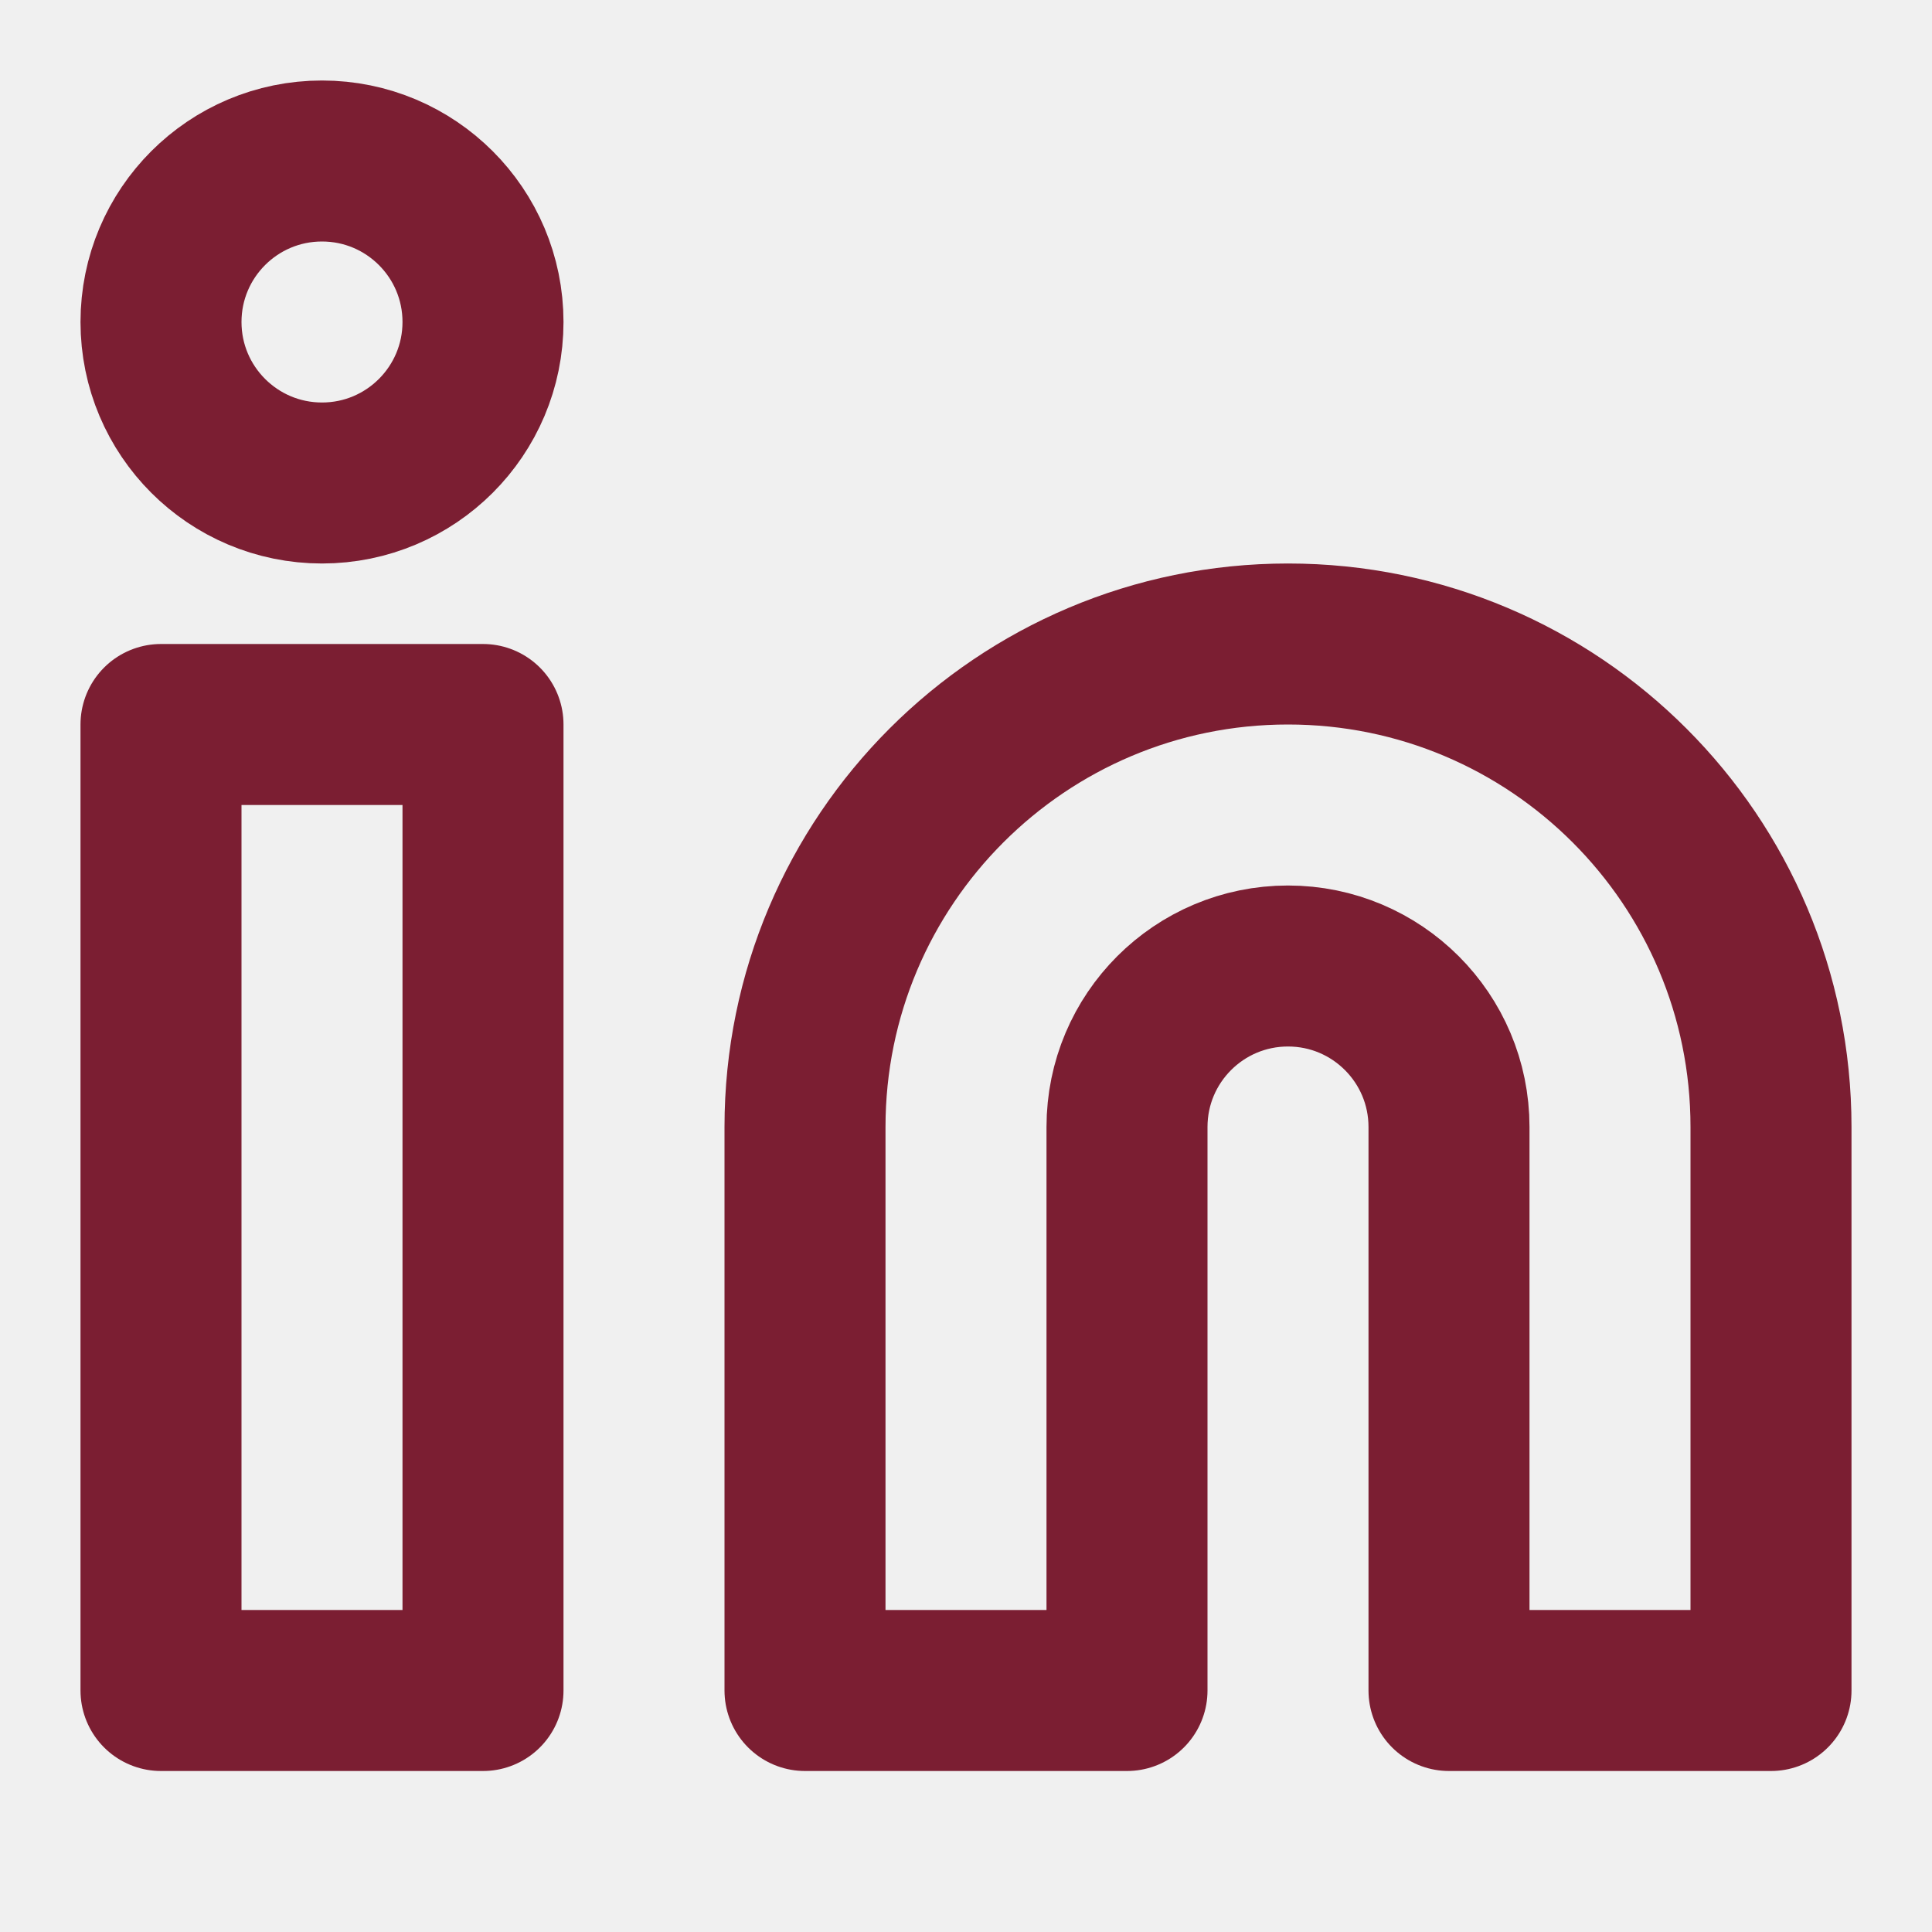
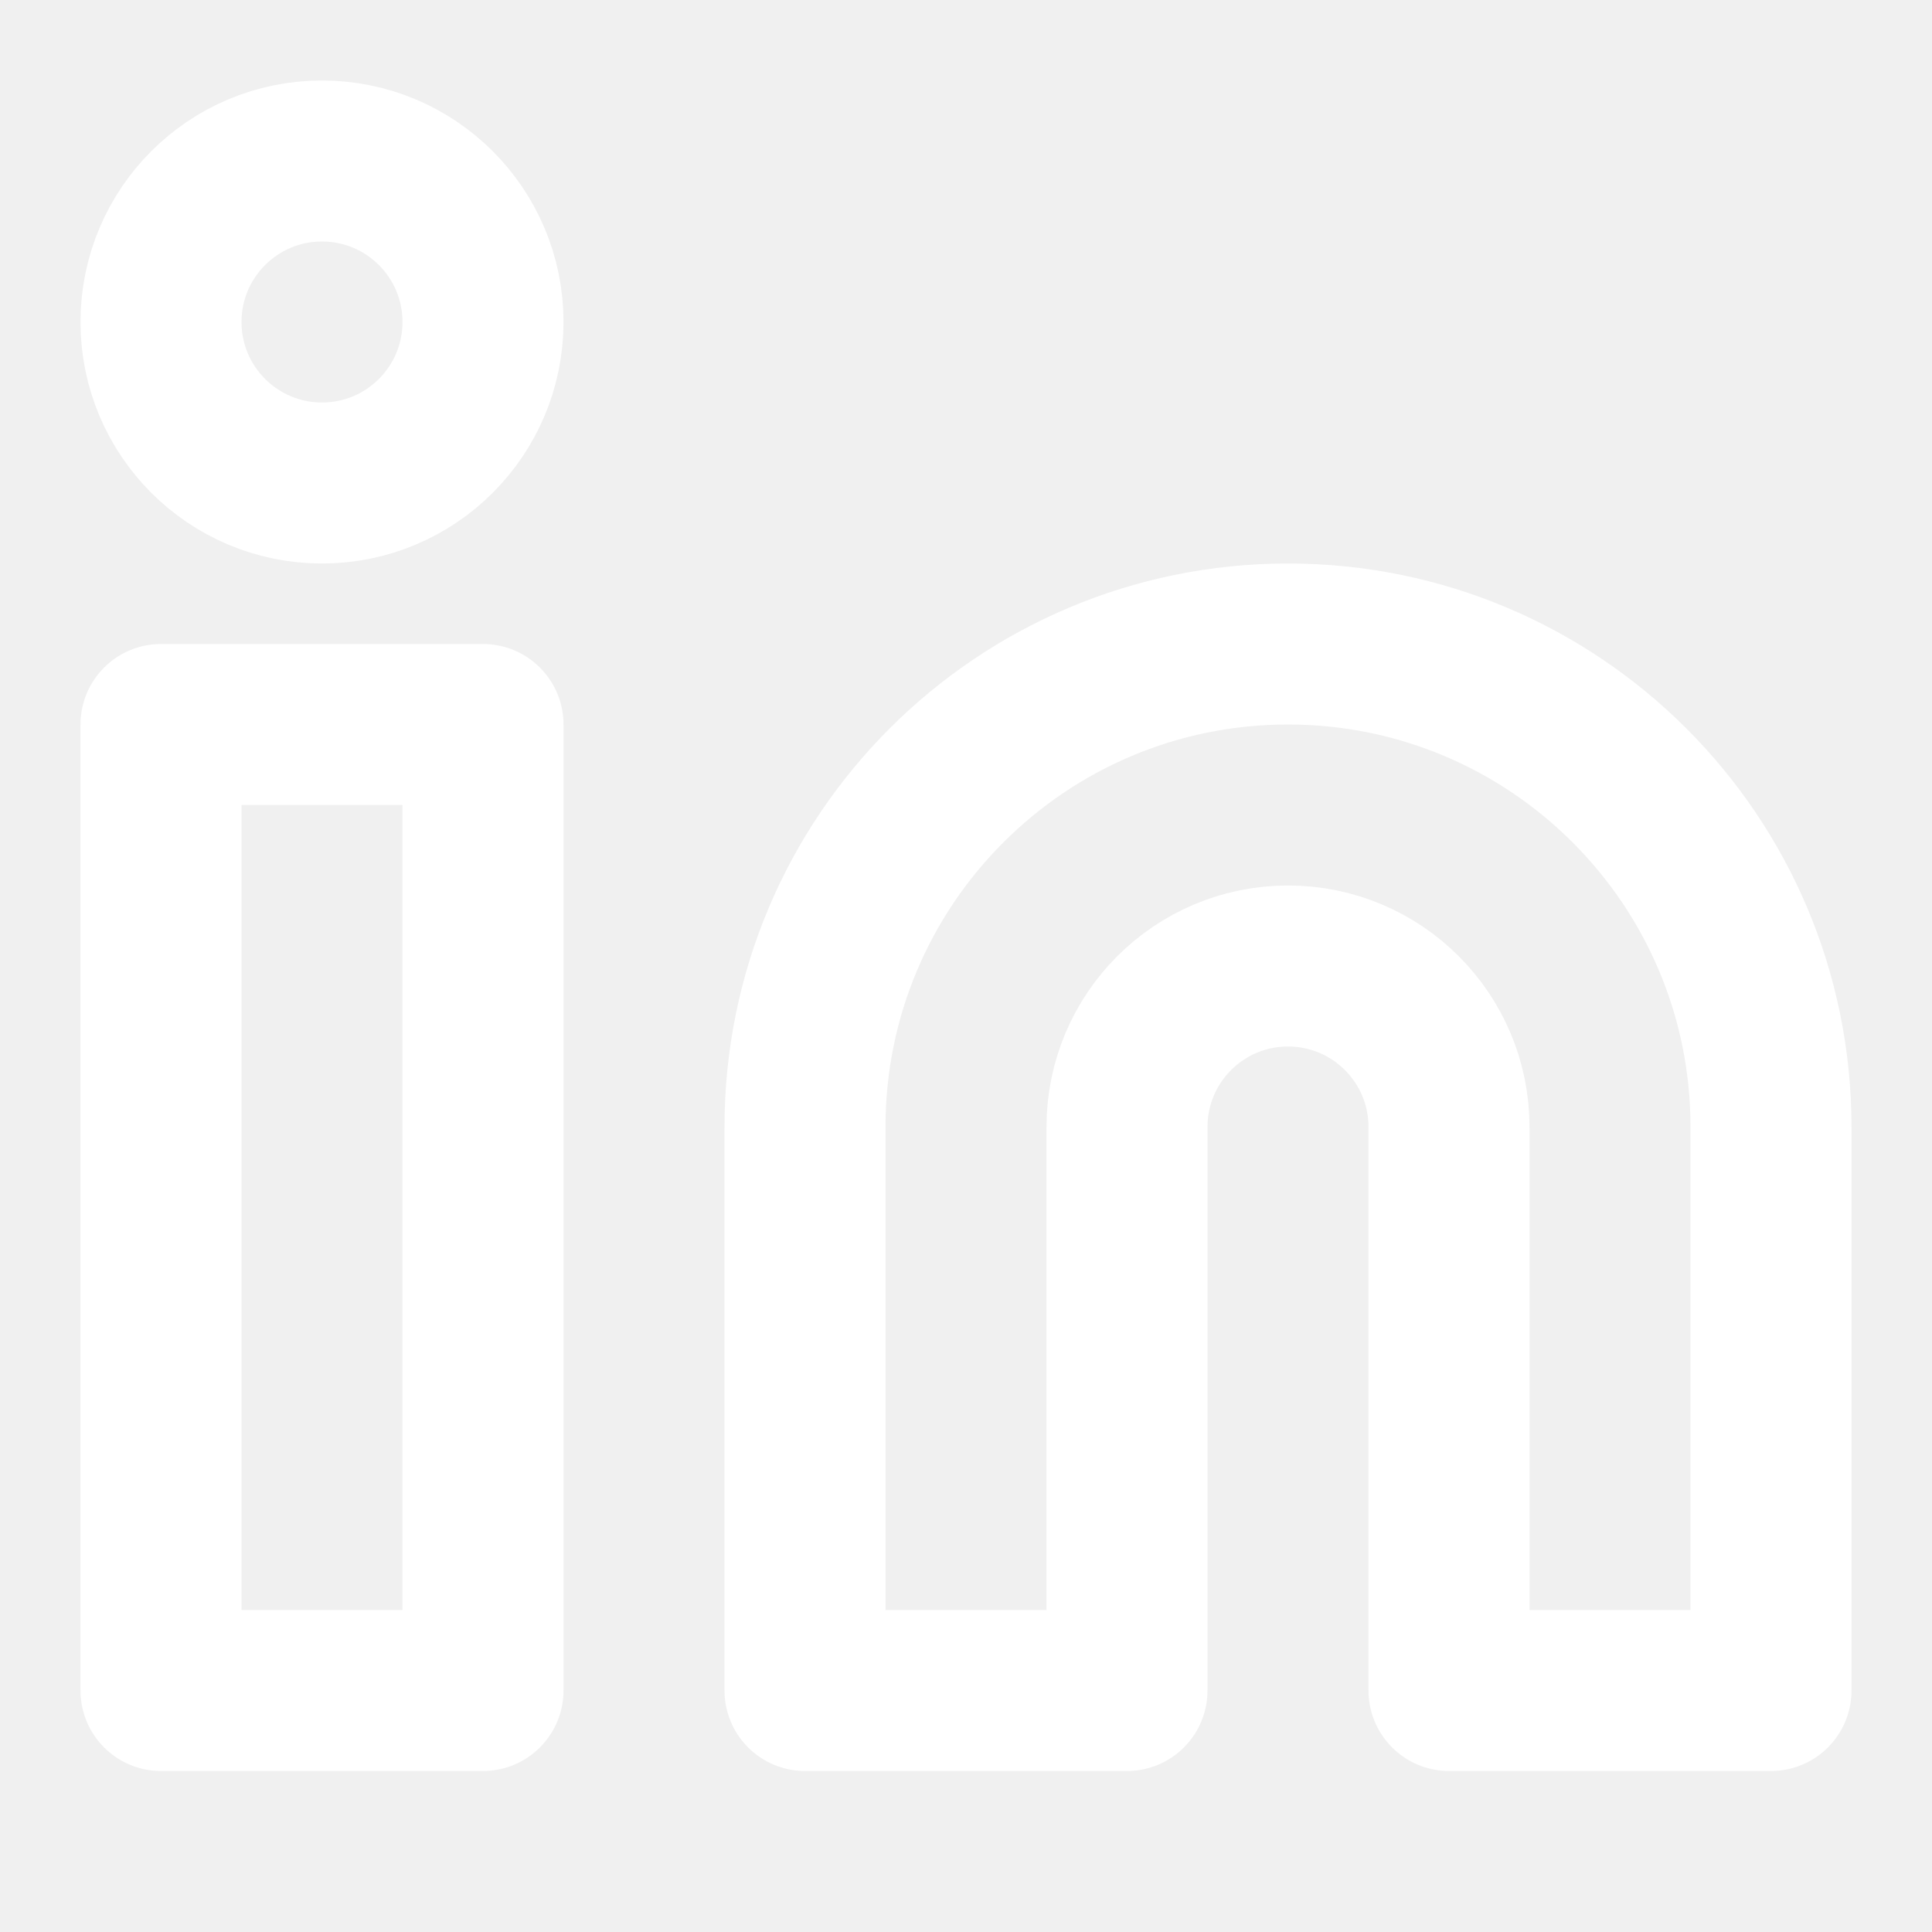
- <svg xmlns="http://www.w3.org/2000/svg" width="24" height="24" viewBox="0 0 24 24" fill="none" stroke="#7B1E32" stroke-width="2" stroke-linecap="round" stroke-linejoin="round" aria-hidden="true">
+ <svg xmlns="http://www.w3.org/2000/svg" width="24" height="24" viewBox="0 0 24 24" fill="none" stroke="#FFFFFF" stroke-width="2" stroke-linecap="round" stroke-linejoin="round" aria-hidden="true">
  <path d="M16 8a6 6 0 0 1 6 6v7h-4v-7a2 2 0 0 0-2-2 2 2 0 0 0-2 2v7h-4v-7a6 6 0 0 1 6-6z" />
  <rect width="4" height="12" x="2" y="9" rx="0" />
  <circle cx="4" cy="4" r="2" />
</svg>
